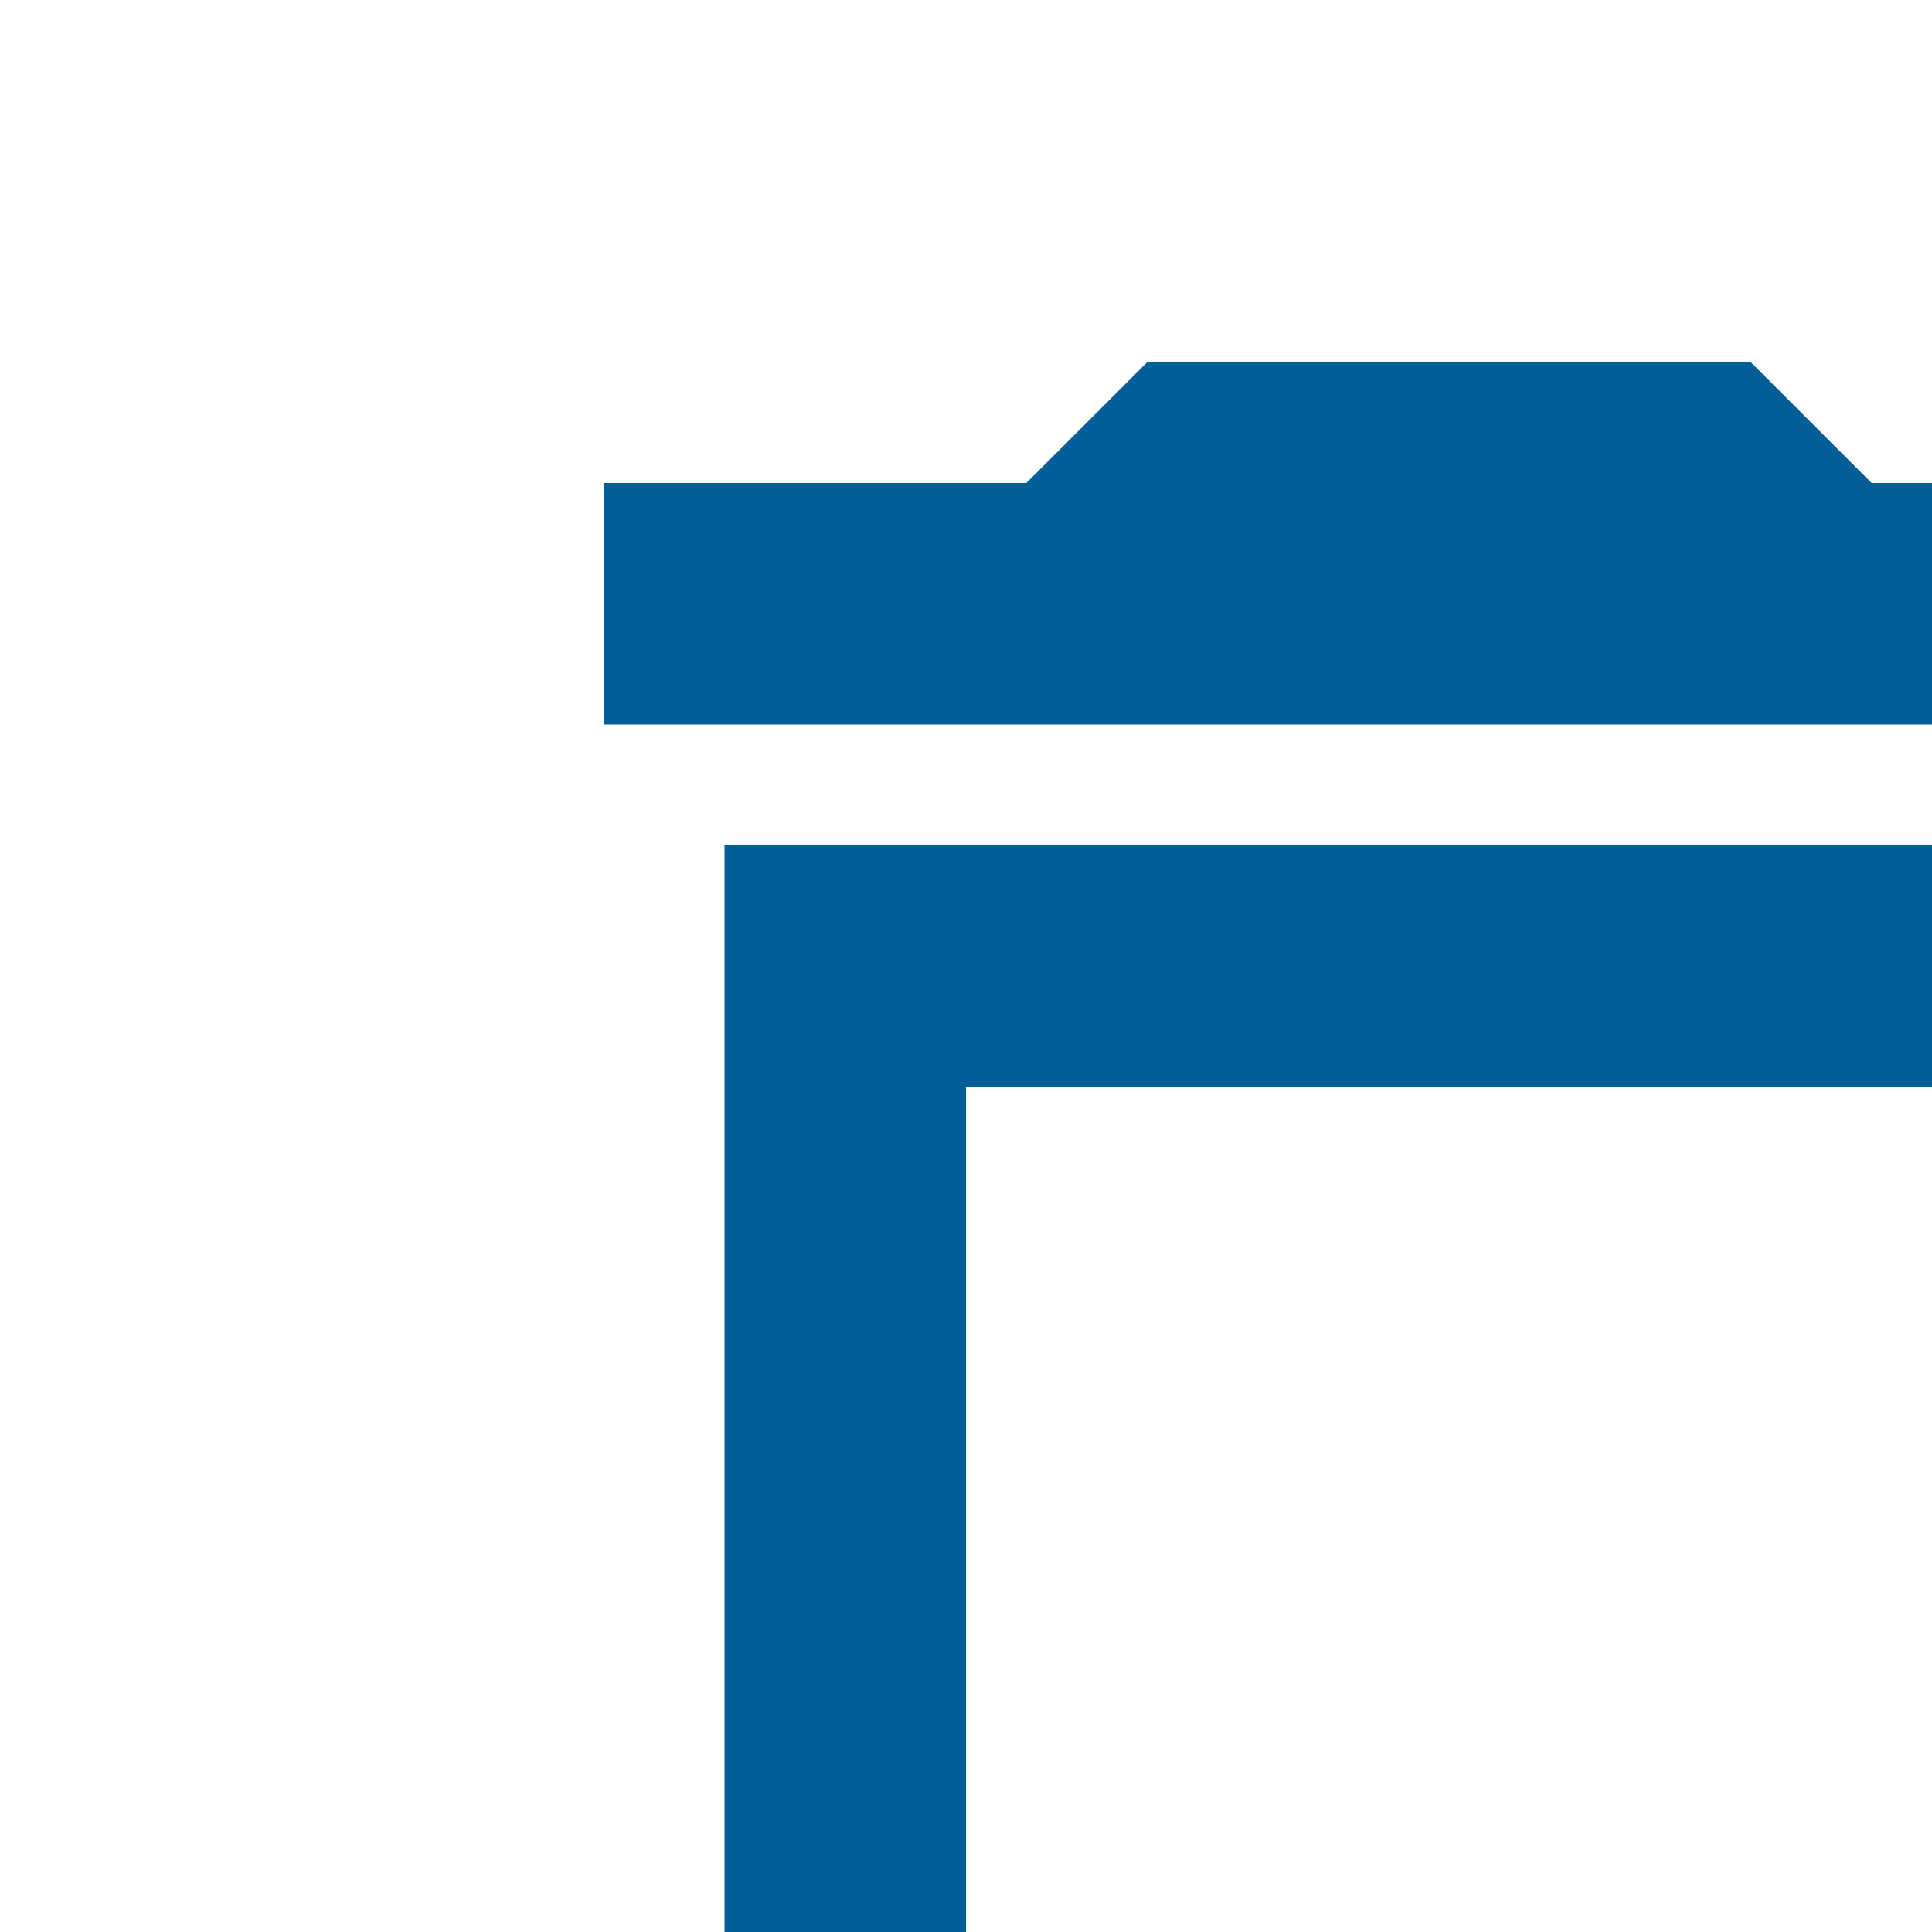
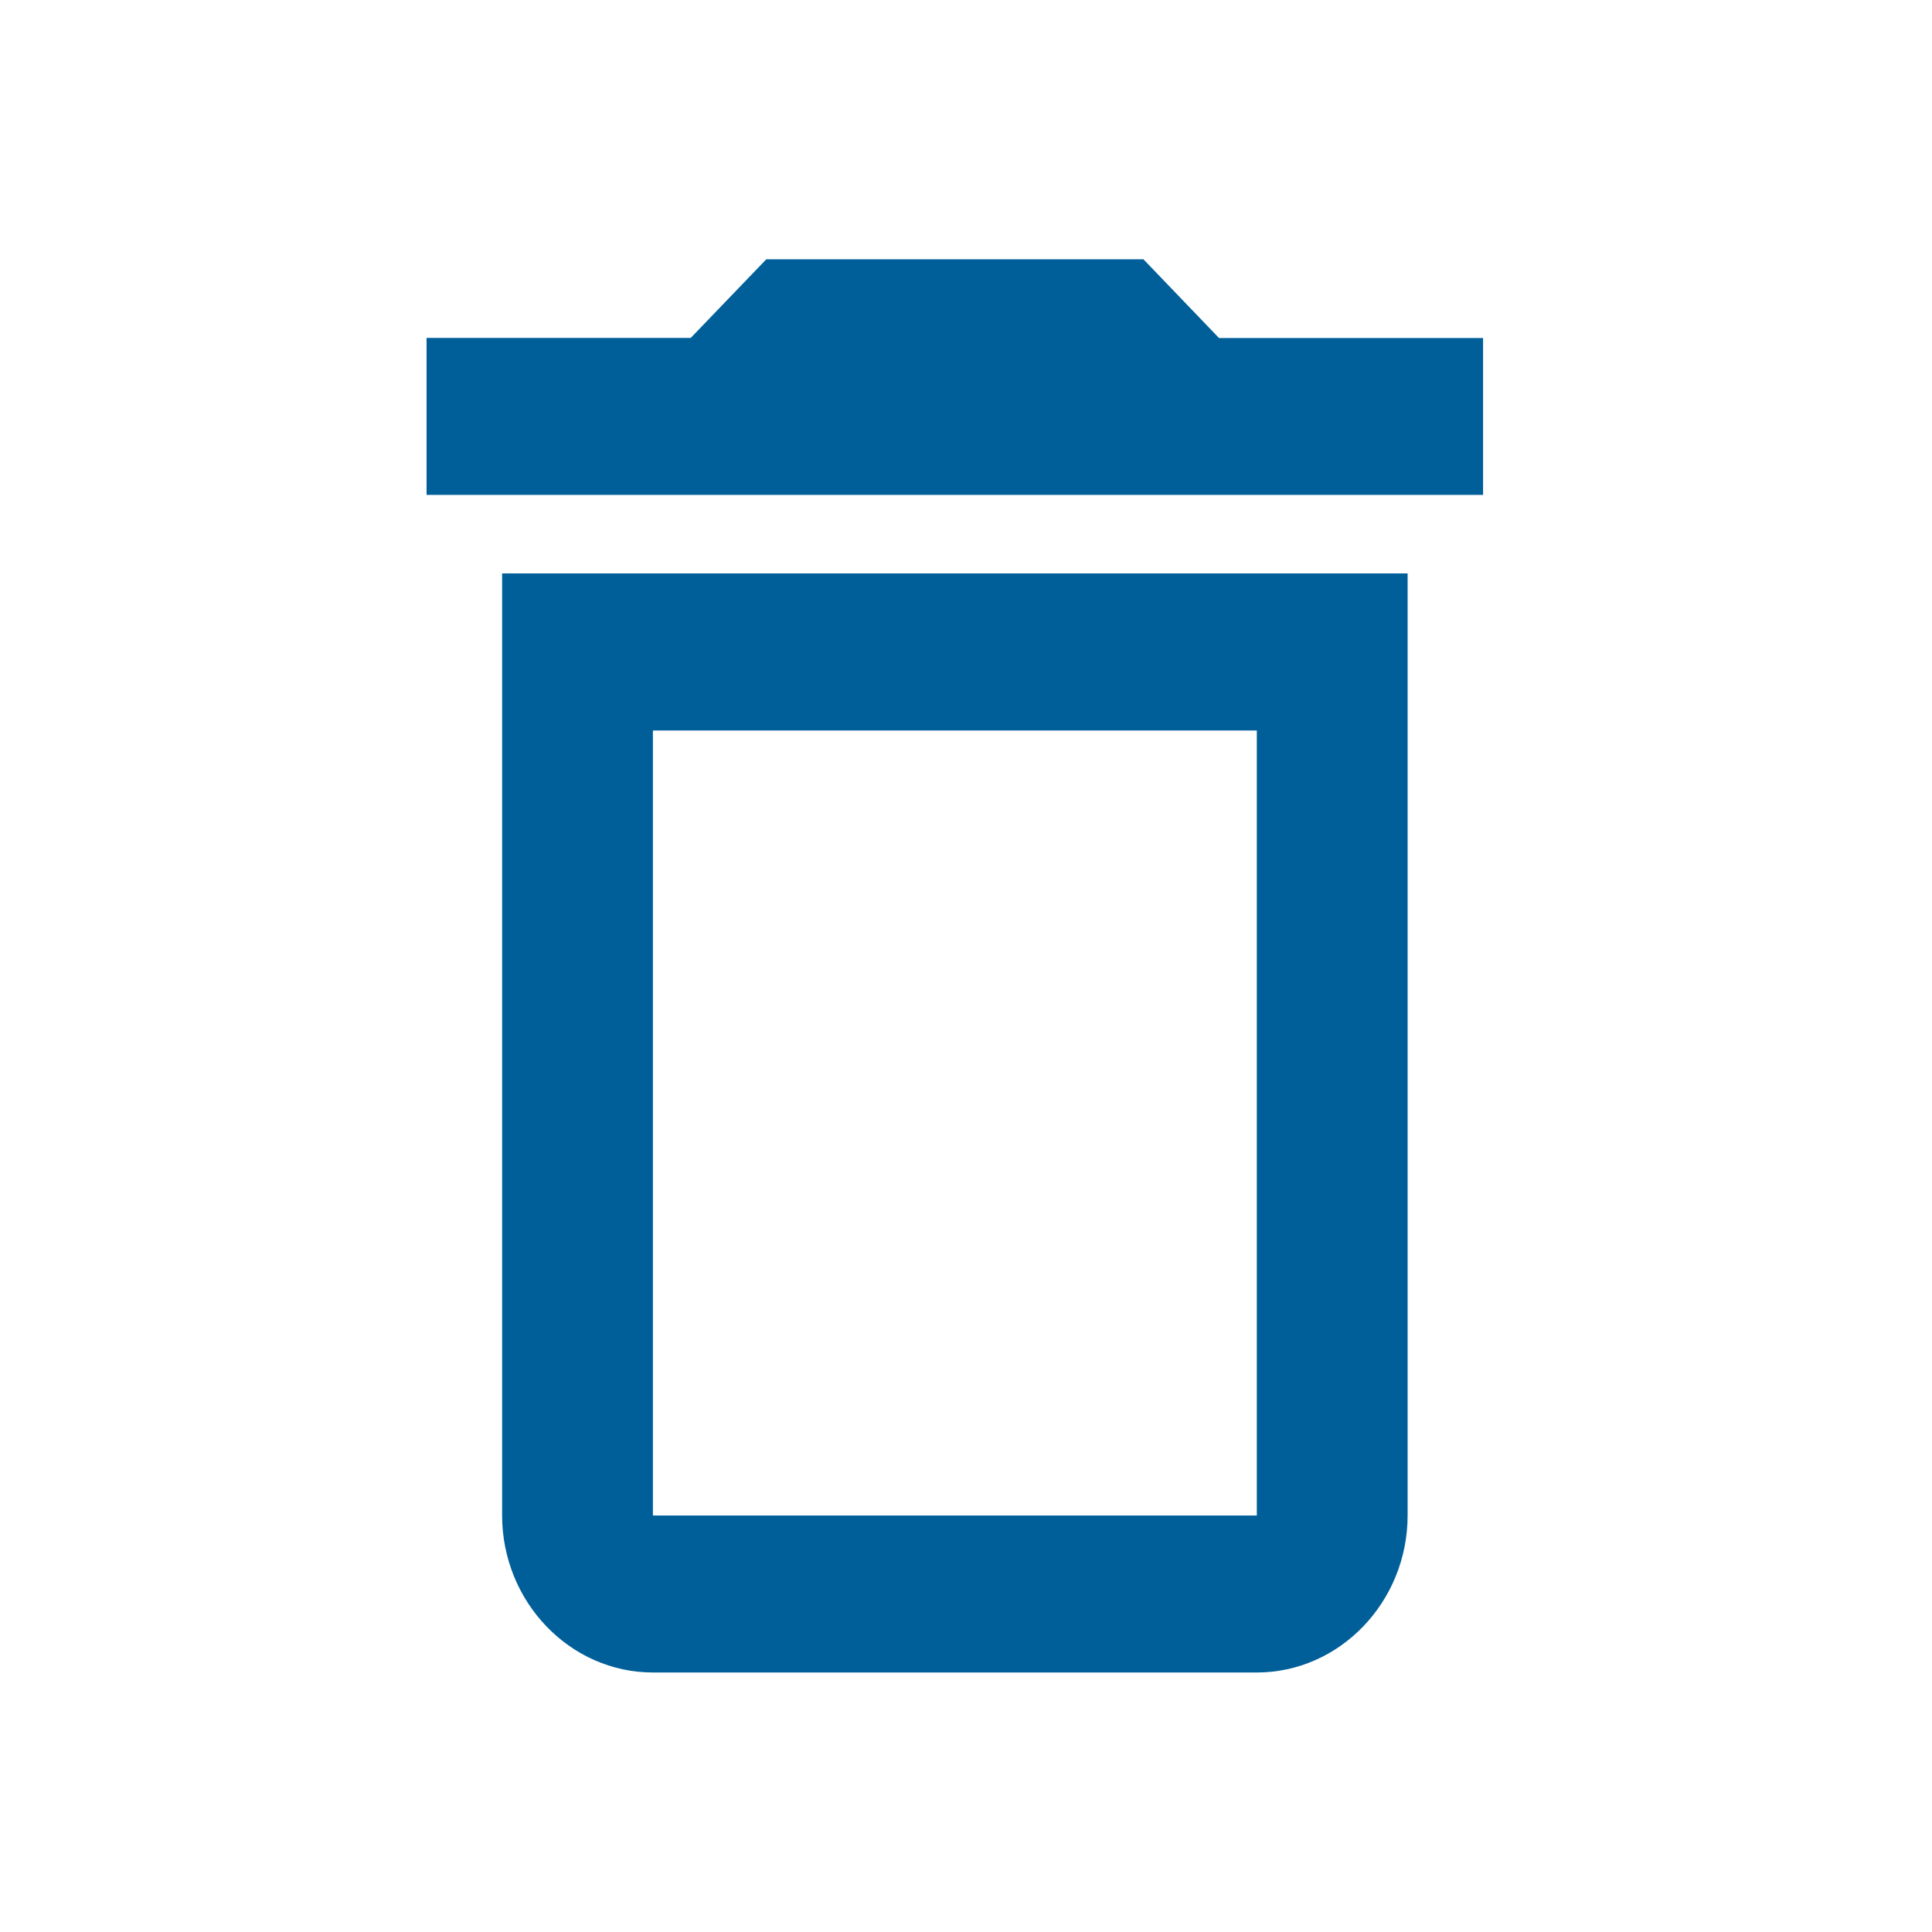
- <svg xmlns="http://www.w3.org/2000/svg" width="18" height="18" viewBox="0 0 12 12">
-   <g fill="none" fill-rule="evenodd">
-     <path d="M12 6.75v7.5H6v-7.5h6m-1.125-4.5h-3.75l-.75.75H3.75v1.5h10.5V3h-2.625l-.75-.75zm2.625 3h-9v9c0 .825.675 1.5 1.5 1.5h6c.825 0 1.5-.675 1.5-1.5v-9z" fill="#005F99" fill-rule="nonzero" />
-   </g>
+ <svg xmlns="http://www.w3.org/2000/svg" width="28" height="28" viewBox="0 0 19 19">
+   <path d="M12.36 7.184v7.72H6.421v-7.72h5.937M11.246 2.55h-3.71l-.743.773H4.195v1.544h10.39V3.324h-2.597l-.742-.773zm2.597 3.089H4.938v9.264c0 .85.667 1.545 1.484 1.545h5.937c.816 0 1.484-.695 1.484-1.545V5.64z" fill="#005F99" fill-rule="nonzero" />
</svg>
